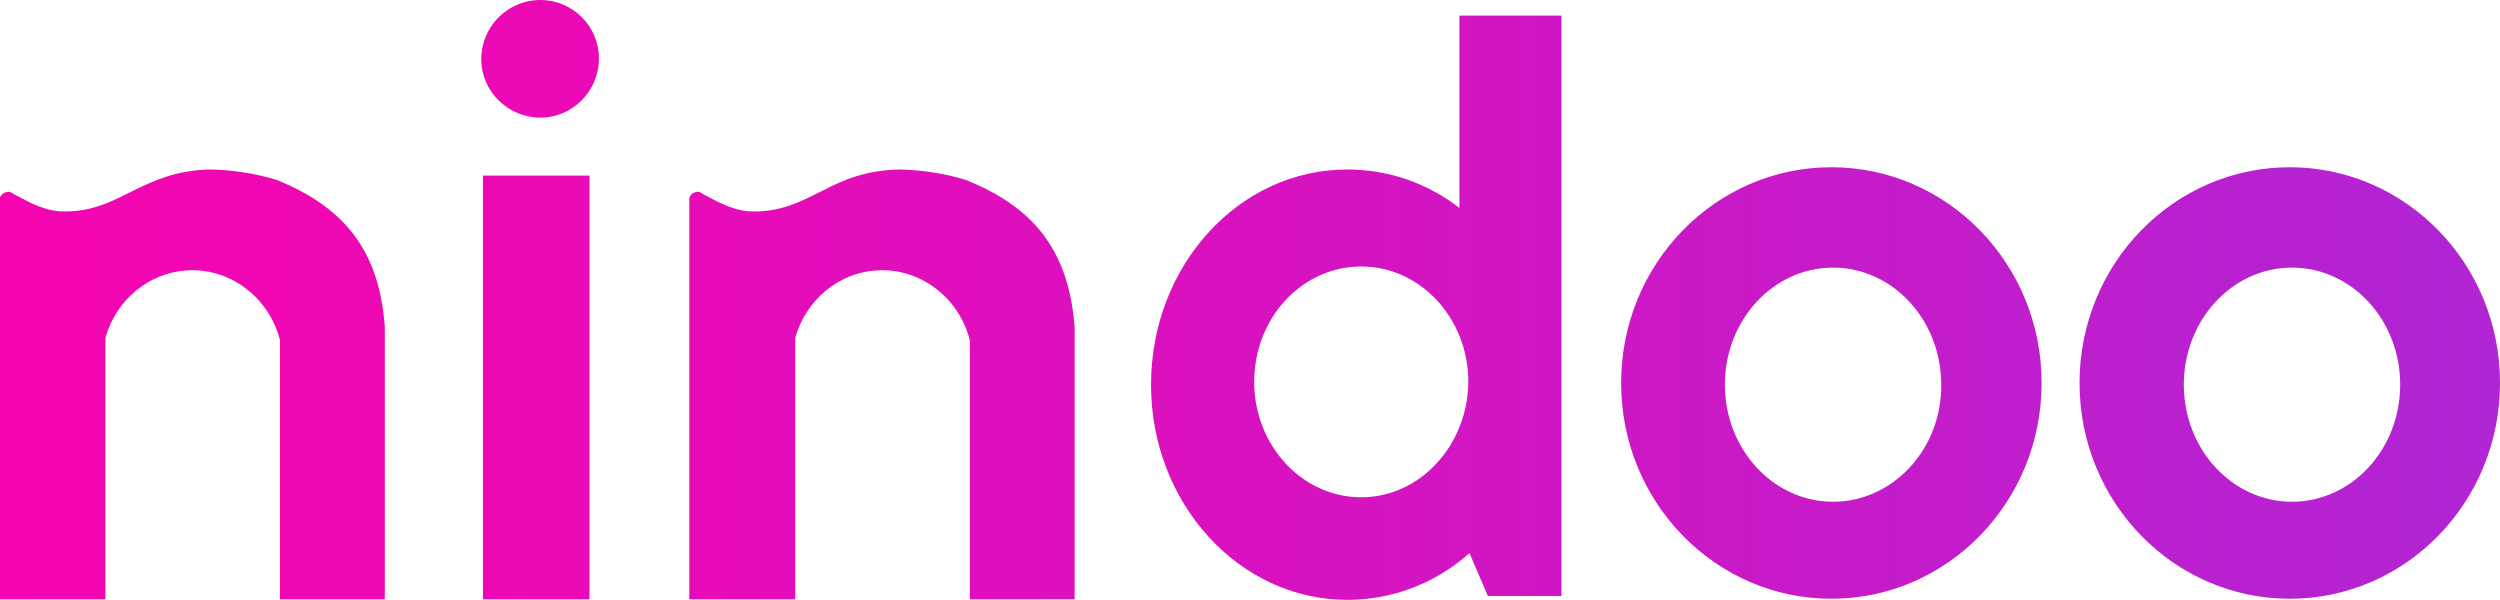
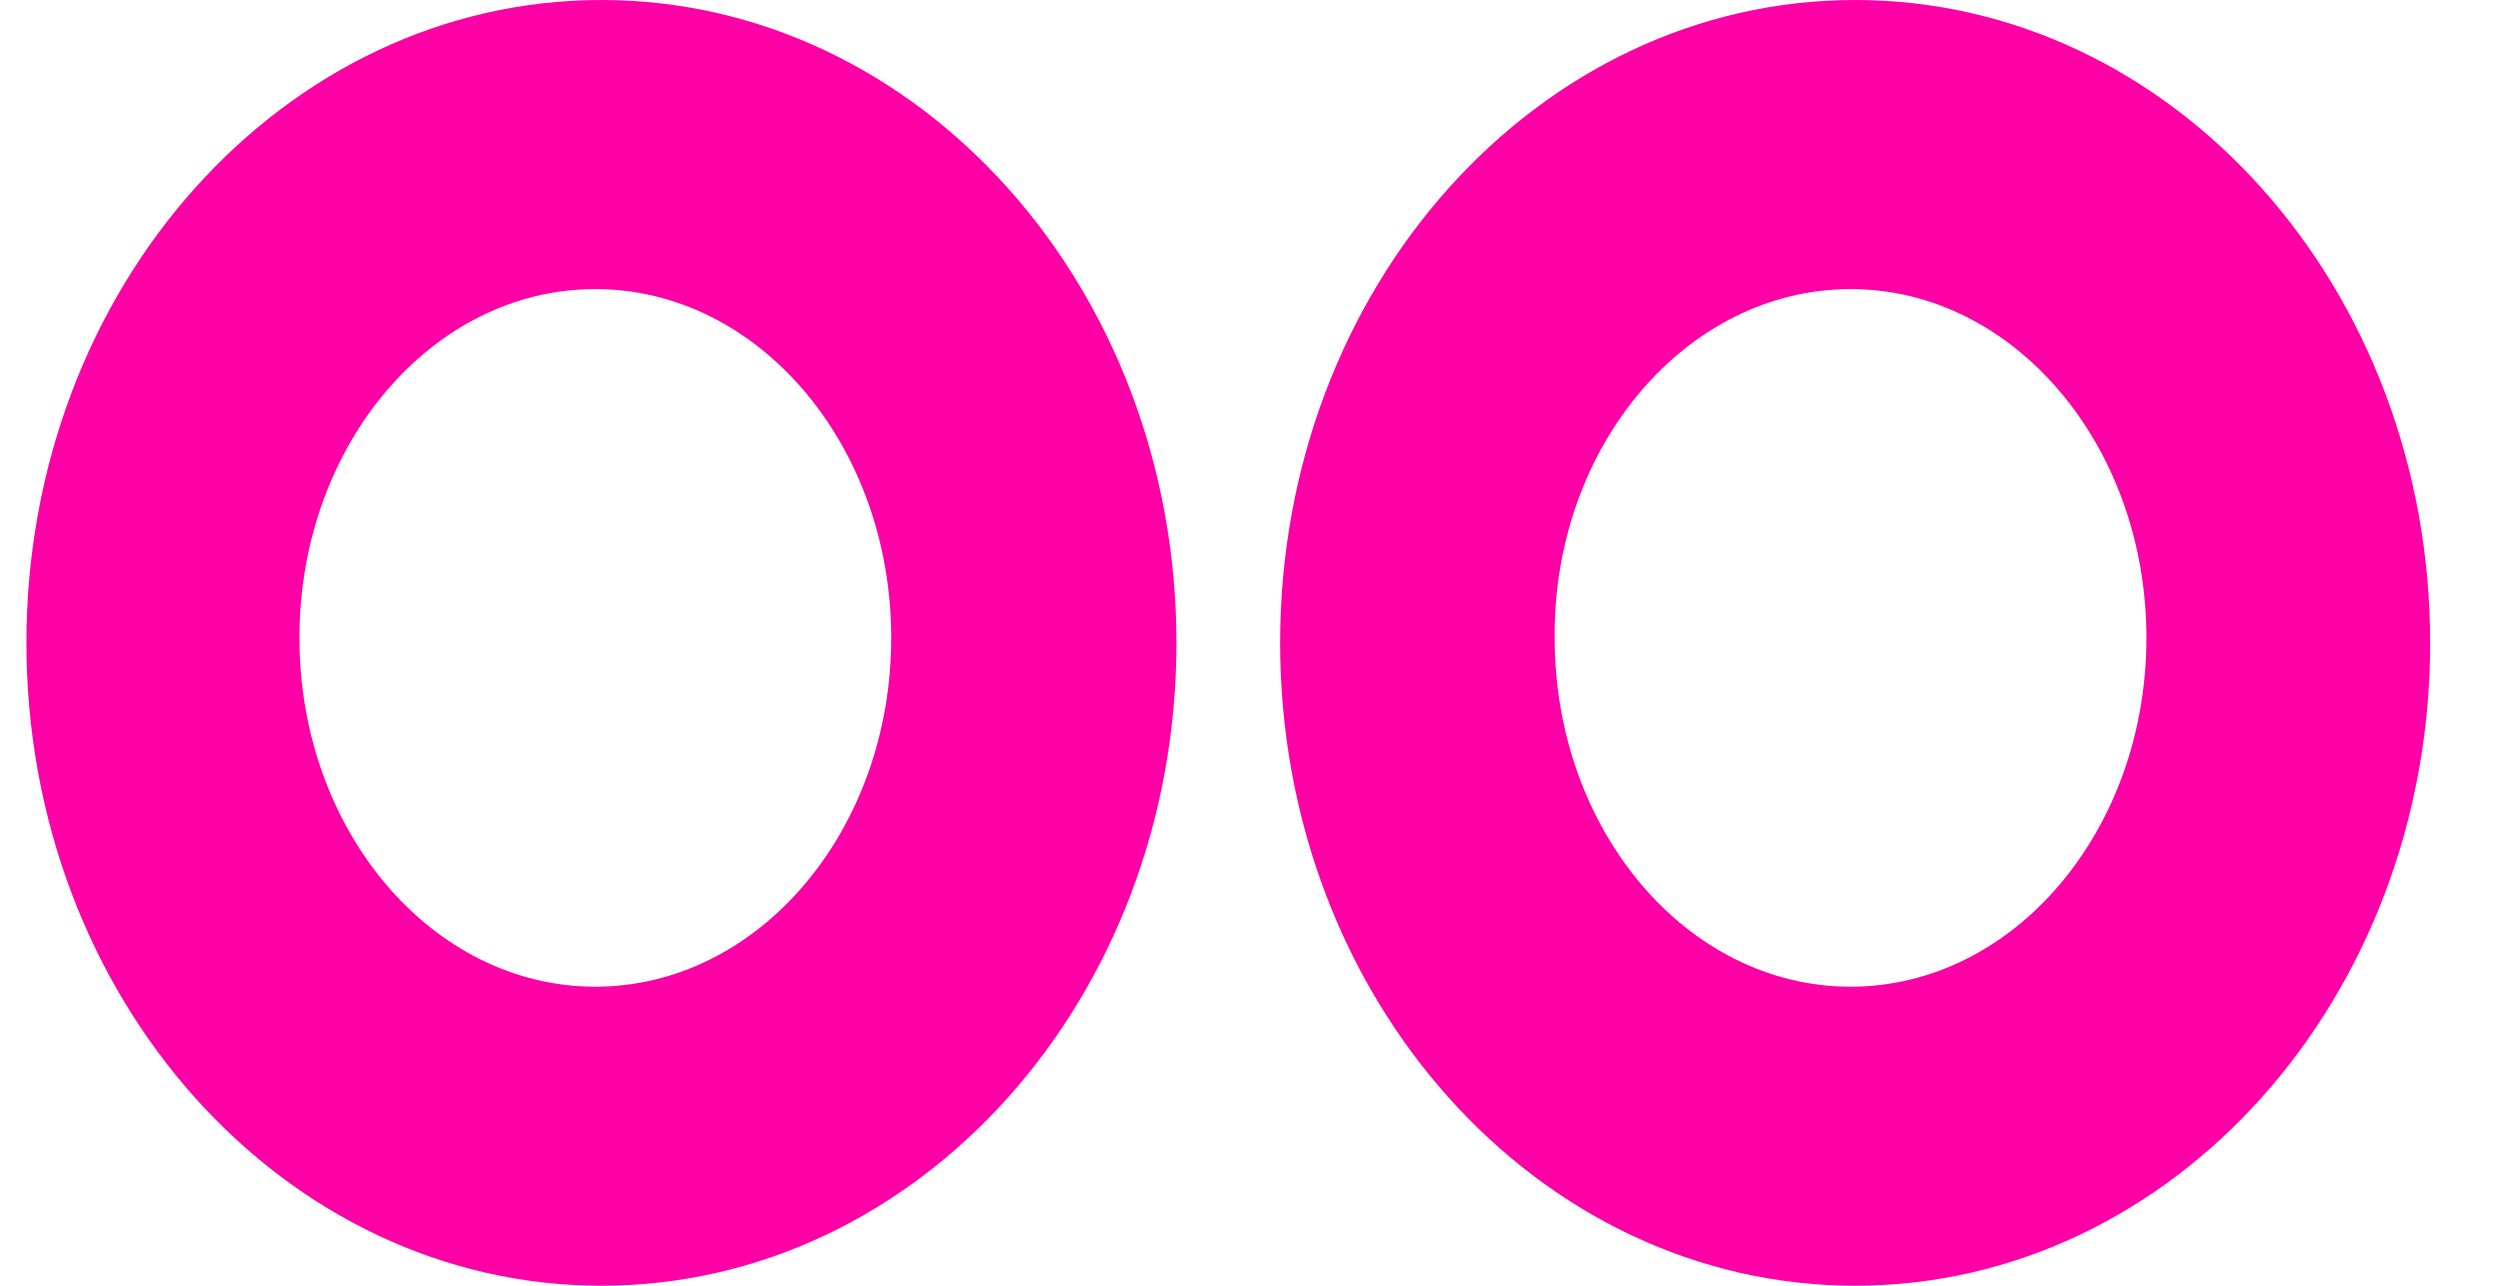
- <svg xmlns="http://www.w3.org/2000/svg" width="146" height="35" viewBox="0 0 146 35" fill="none">
-   <path d="M7.784 11.135C6.482 11.786 5.277 12.437 3.453 12.339C2.28 12.242 1.173 11.493 0.913 11.395L0.75 11.298C0.619 11.2 0.489 11.167 0.326 11.233C0.131 11.298 0.001 11.46 -0.032 11.623V35H6.156V19.73C6.775 17.516 8.696 15.921 10.911 15.791C13.386 15.628 15.698 17.321 16.35 19.86V35H22.472V19.112C22.147 14.358 19.834 12.014 16.187 10.516C14.917 10.126 13.614 9.93 12.311 9.898C10.292 9.93 8.989 10.549 7.784 11.135ZM48.038 11.135C46.735 11.786 45.53 12.437 43.706 12.339C42.534 12.242 41.426 11.493 41.166 11.395L41.003 11.298C40.873 11.2 40.743 11.167 40.58 11.233C40.384 11.298 40.254 11.46 40.254 11.623V35H46.442V19.73C47.061 17.516 48.982 15.921 51.197 15.791C53.672 15.628 55.984 17.321 56.636 19.86V35H62.758V19.112C62.4 14.326 60.088 12.014 56.44 10.516C55.17 10.126 53.867 9.93 52.565 9.898C50.545 9.93 49.243 10.516 48.038 11.135ZM28.106 3.451C28.106 5.34 29.67 6.87 31.559 6.87C33.447 6.87 34.978 5.307 34.978 3.419C34.978 1.53 33.447 0 31.559 0C29.637 0 28.106 1.563 28.106 3.451ZM28.204 10.256V35H34.425V10.256H28.204ZM106.952 9.767C100.178 9.767 94.674 15.4 94.674 22.367C94.674 29.335 100.178 34.967 106.952 34.967C113.726 34.967 119.23 29.335 119.23 22.367C119.23 15.4 113.726 9.767 106.952 9.767ZM107.05 29.302C103.565 29.302 100.732 26.242 100.732 22.465C100.732 18.688 103.565 15.628 107.05 15.628C110.535 15.628 113.368 18.688 113.368 22.465C113.401 26.242 110.535 29.302 107.05 29.302ZM133.723 9.767C126.949 9.767 121.445 15.4 121.445 22.367C121.445 29.335 126.949 34.967 133.723 34.967C140.497 34.967 146.001 29.335 146.001 22.367C146.001 15.4 140.497 9.767 133.723 9.767ZM133.853 29.302C130.368 29.302 127.535 26.242 127.535 22.465C127.535 18.688 130.368 15.628 133.853 15.628C137.338 15.628 140.171 18.688 140.171 22.465C140.171 26.242 137.338 29.302 133.853 29.302ZM85.23 0.912V12.144C83.341 10.679 81.061 9.898 78.684 9.898C72.333 9.898 67.22 15.53 67.22 22.465C67.22 29.4 72.366 35.033 78.684 35.033C81.322 35.033 83.862 34.056 85.816 32.298L86.891 34.805H91.19V0.912H85.23ZM79.498 29.042C76.046 29.042 73.245 26.014 73.245 22.302C73.245 18.558 76.046 15.563 79.498 15.563C82.95 15.563 85.751 18.591 85.751 22.302C85.718 26.014 82.918 29.042 79.498 29.042Z" fill="url(#paint0_linear)" />
-   <defs>
-     <linearGradient id="paint0_linear" x1="0.001" y1="17.493" x2="146.01" y2="17.493" gradientUnits="userSpaceOnUse">
-       <stop offset="4.79501e-07" stop-color="#F405B1" />
-       <stop offset="0.225" stop-color="#EB09B6" />
-       <stop offset="0.596" stop-color="#D215C3" />
-       <stop offset="0.996" stop-color="#B025D4" />
-     </linearGradient>
-   </defs>
+ <svg xmlns="http://www.w3.org/2000/svg" width="35" height="18" viewBox="0 0 35 18" fill="none">
+   <path d="M25.972 18C30.413 18 34.022 13.977 34.022 9C34.022 4.023 30.413 3.37487e-07 25.972 7.52856e-07C21.53 1.16823e-06 17.922 4.023 17.922 9C17.922 13.977 21.53 18 25.972 18ZM25.908 4.047C28.192 4.047 30.05 6.233 30.05 8.93C30.05 11.628 28.192 13.814 25.908 13.814C23.623 13.814 21.765 11.628 21.765 8.93C21.744 6.233 23.623 4.047 25.908 4.047ZM8.42 18C12.861 18 16.47 13.977 16.47 9C16.47 4.023 12.861 1.97899e-06 8.42 2.39436e-06C3.978 2.80973e-06 0.37 4.023 0.37 9C0.37 13.977 3.978 18 8.42 18ZM8.334 4.047C10.619 4.047 12.477 6.233 12.477 8.93C12.477 11.628 10.619 13.814 8.334 13.814C6.049 13.814 4.192 11.628 4.192 8.93C4.192 6.233 6.049 4.047 8.334 4.047Z" fill="#FF00A6" />
</svg>
